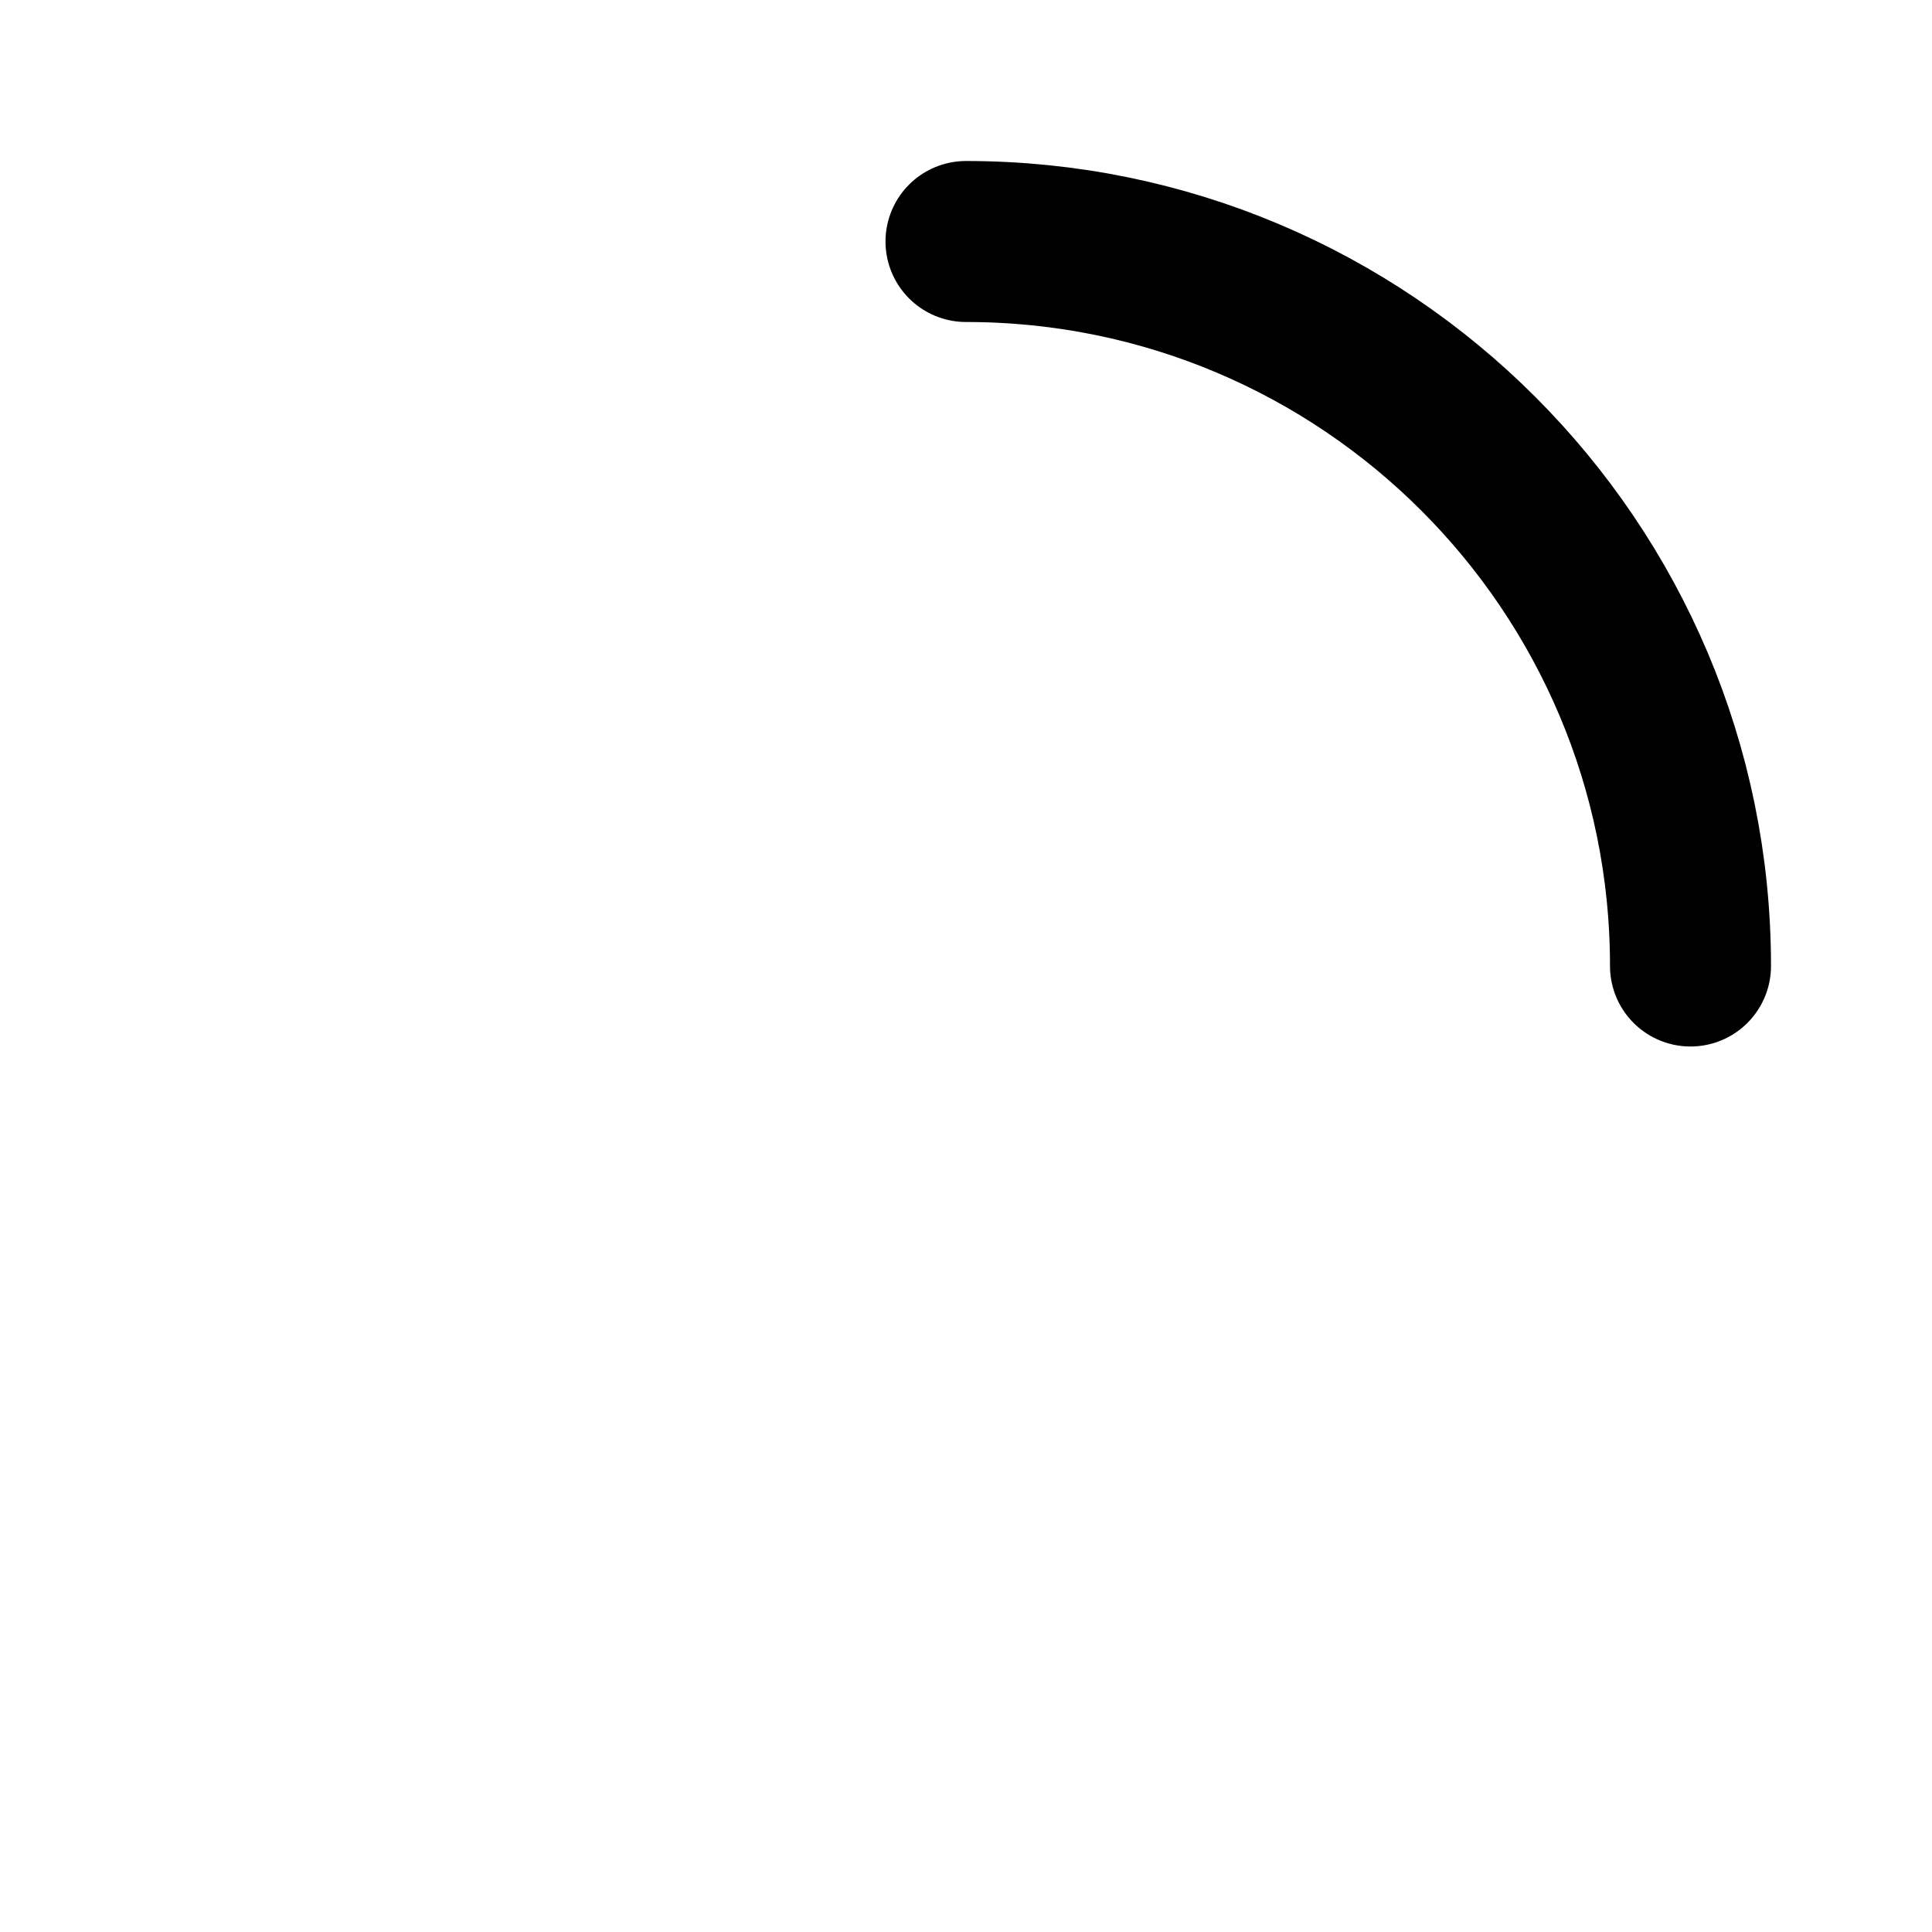
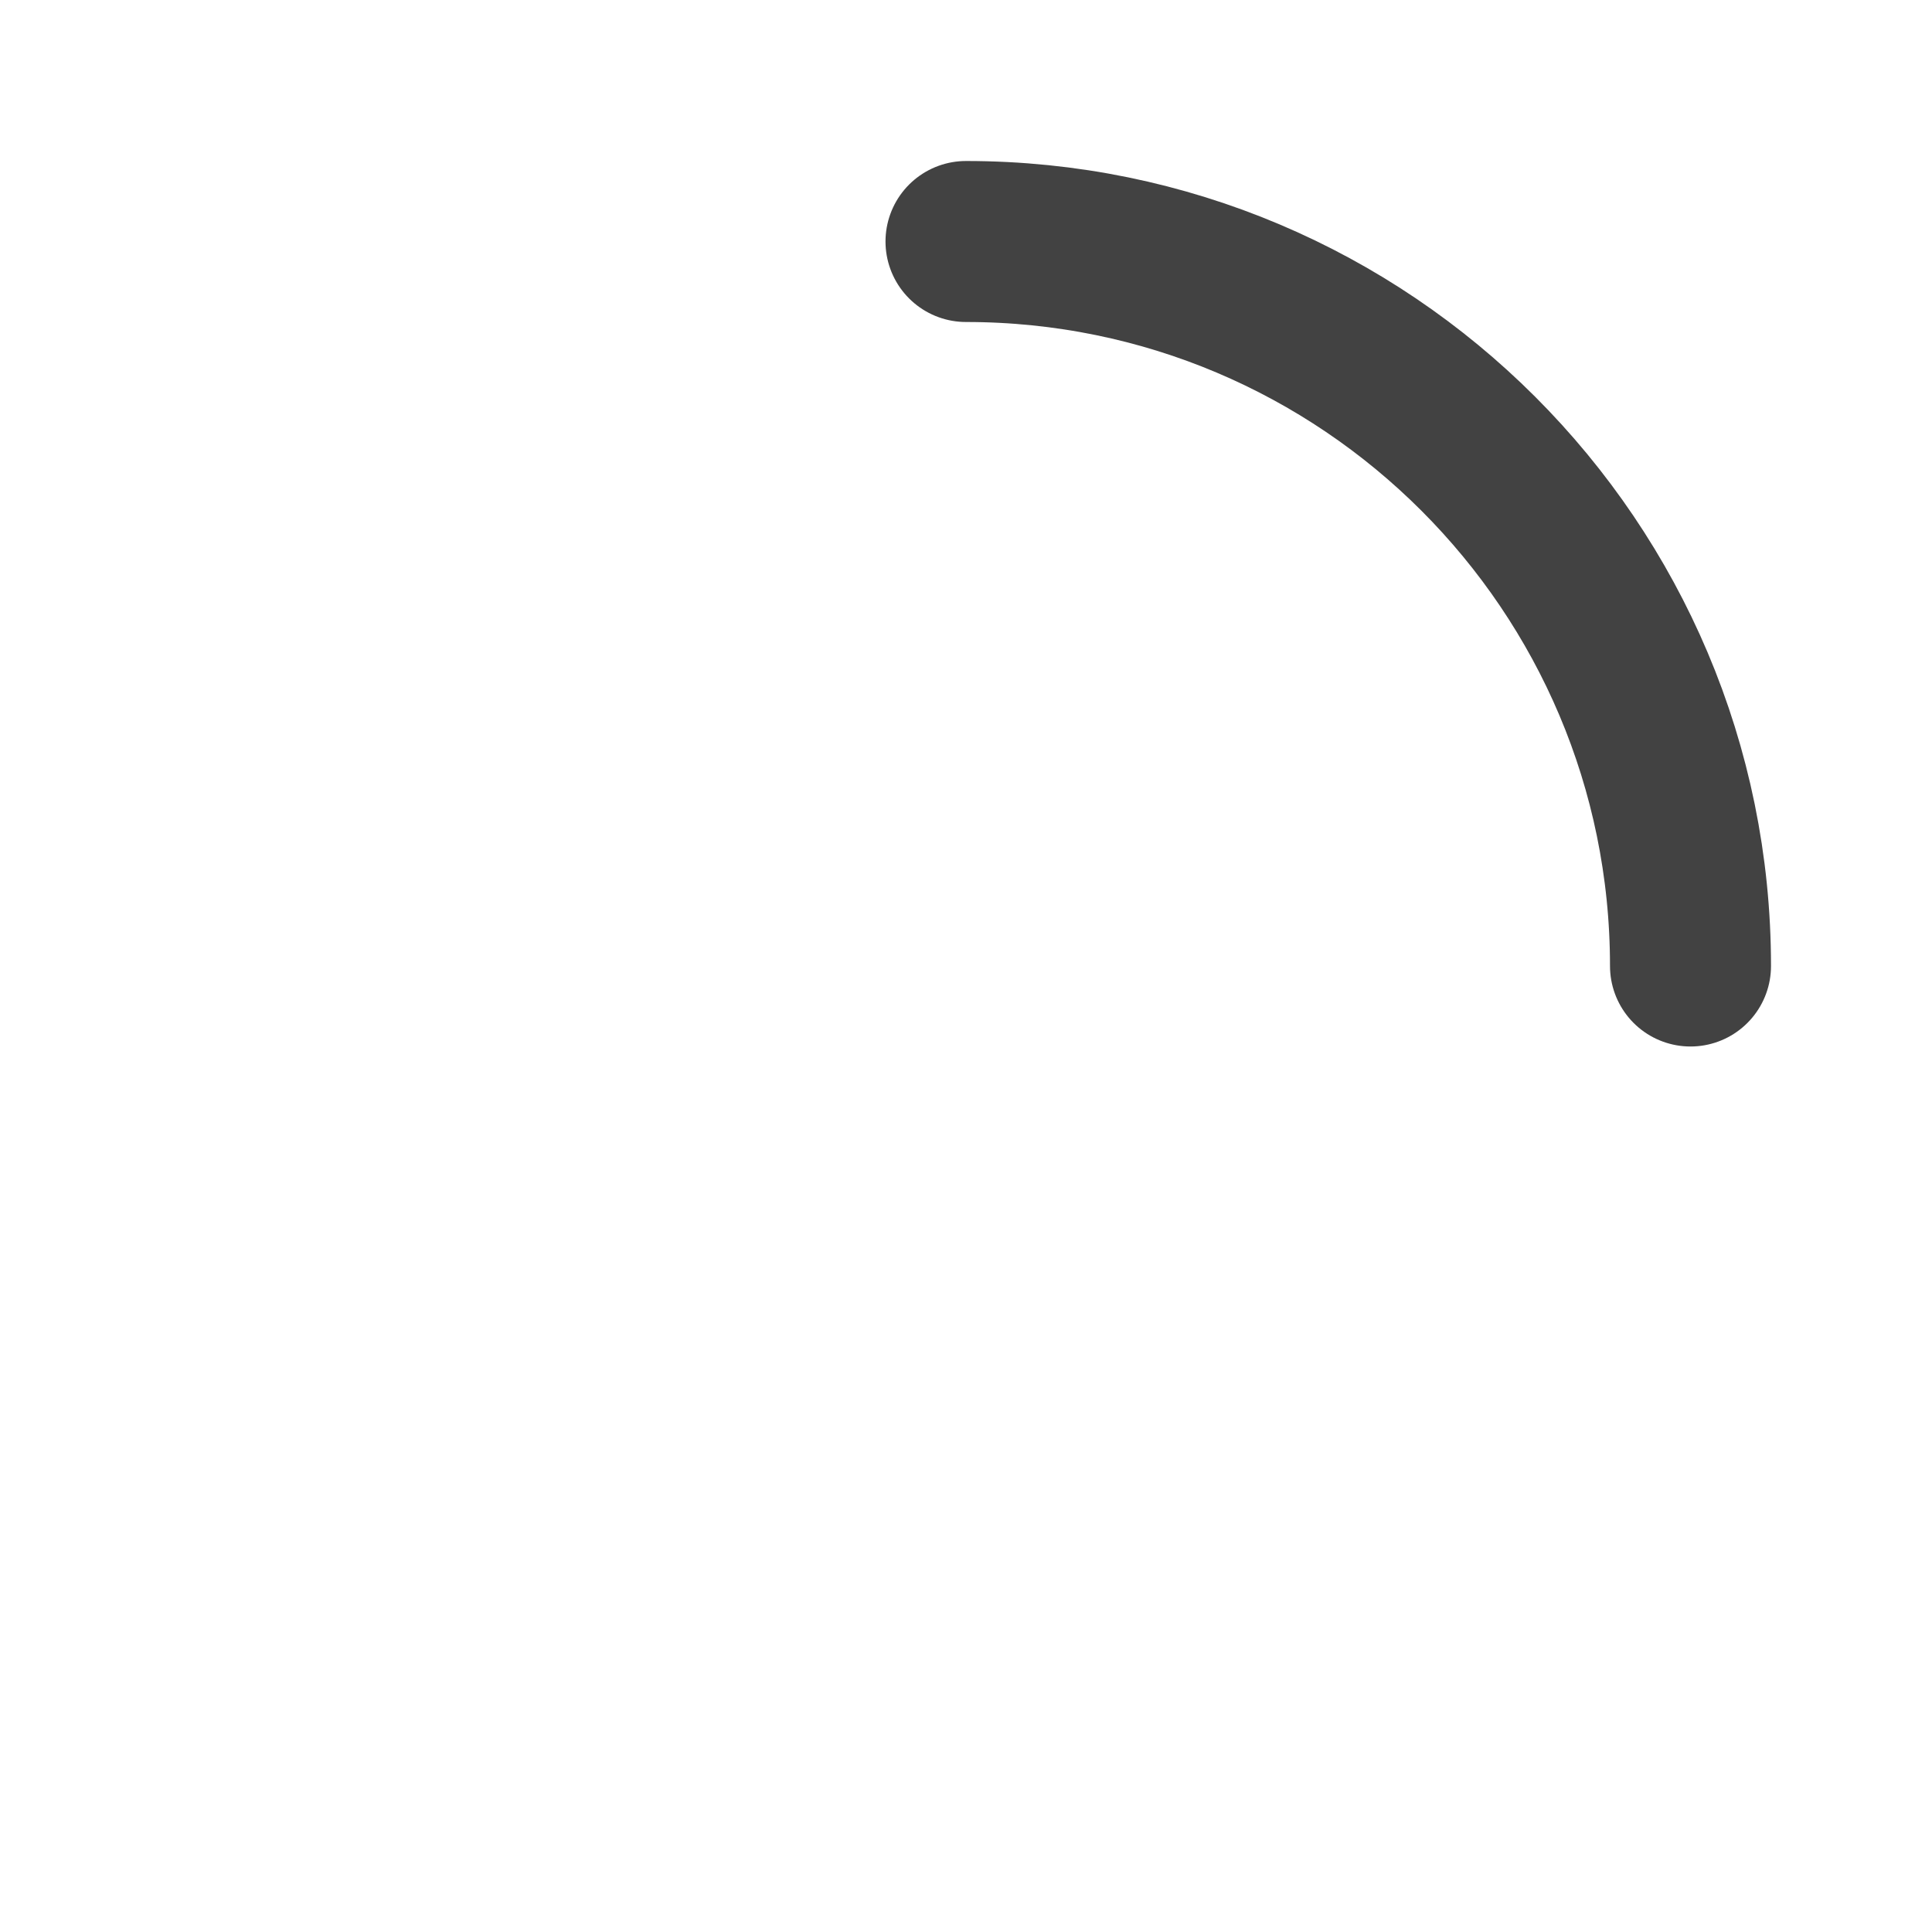
<svg xmlns="http://www.w3.org/2000/svg" width="24" height="24" viewBox="0 0 24 24" fill="none">
-   <path d="M12 3C16.97 3 21 7.03 21 12" stroke="black" stroke-width="2" stroke-linecap="round" stroke-linejoin="round" />
+   <path d="M12 3C16.97 3 21 7.03 21 12" stroke="#424242" stroke-width="2" stroke-linecap="round" stroke-linejoin="round" />
</svg>
